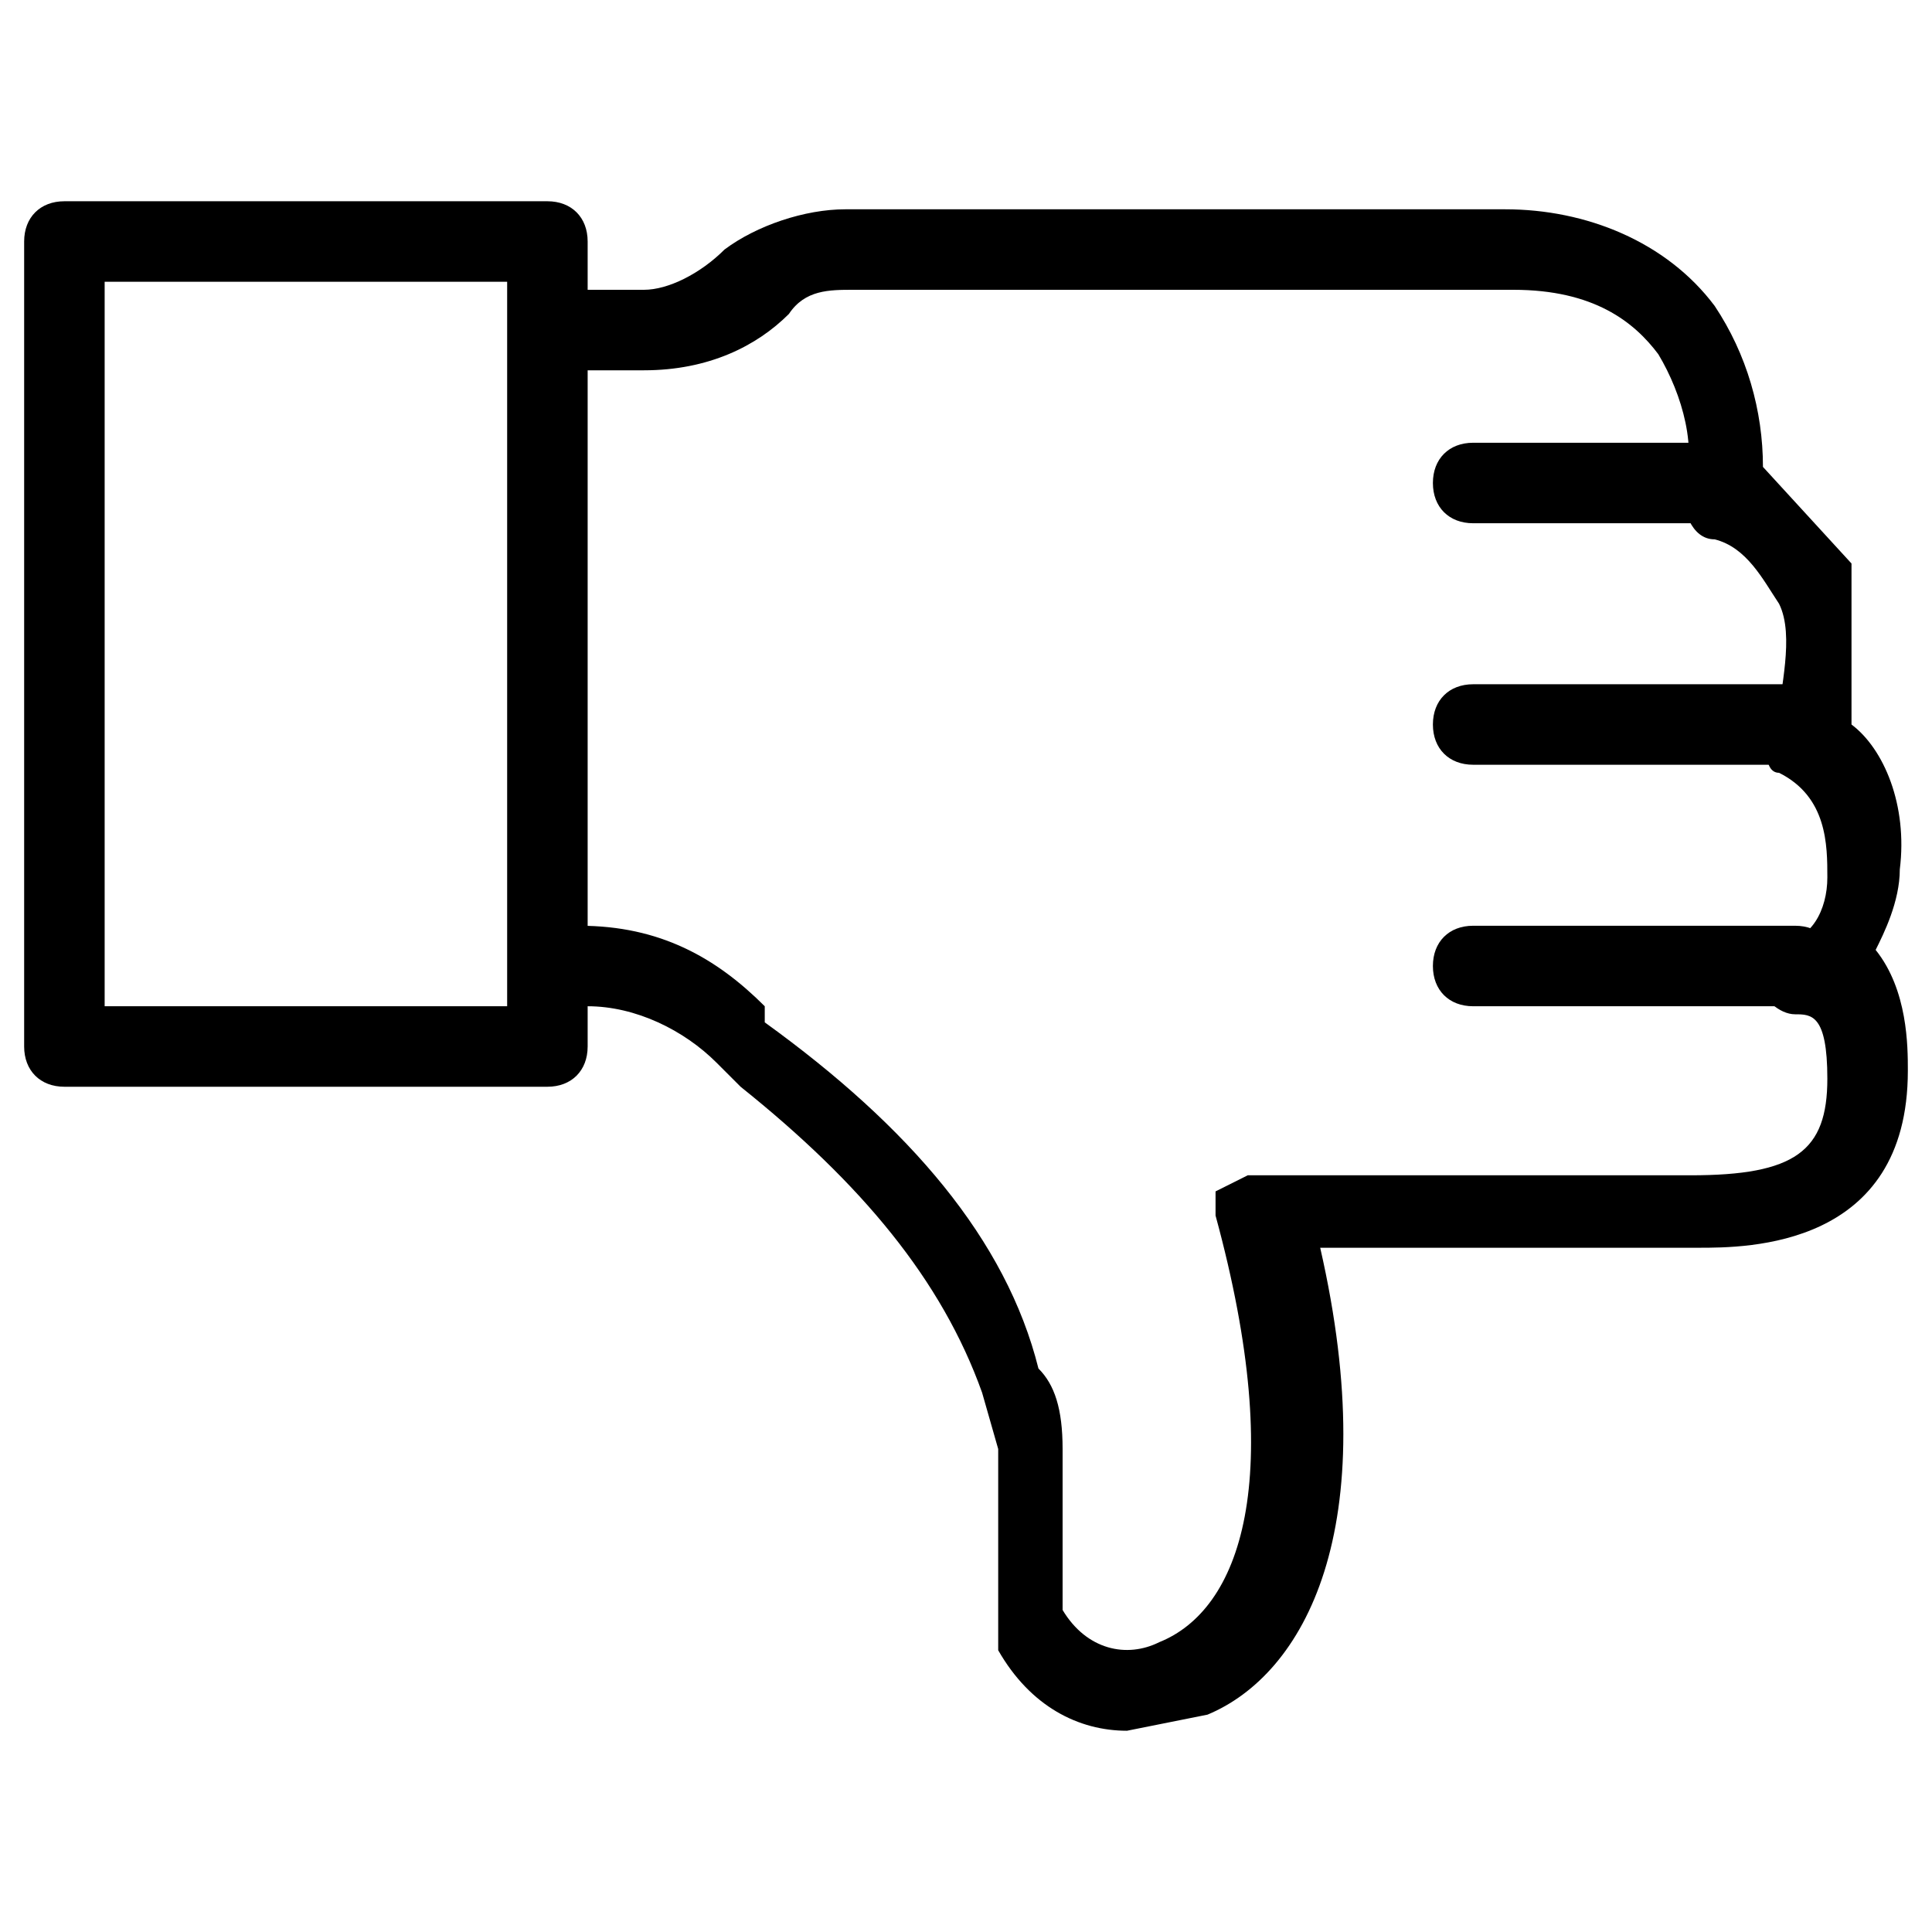
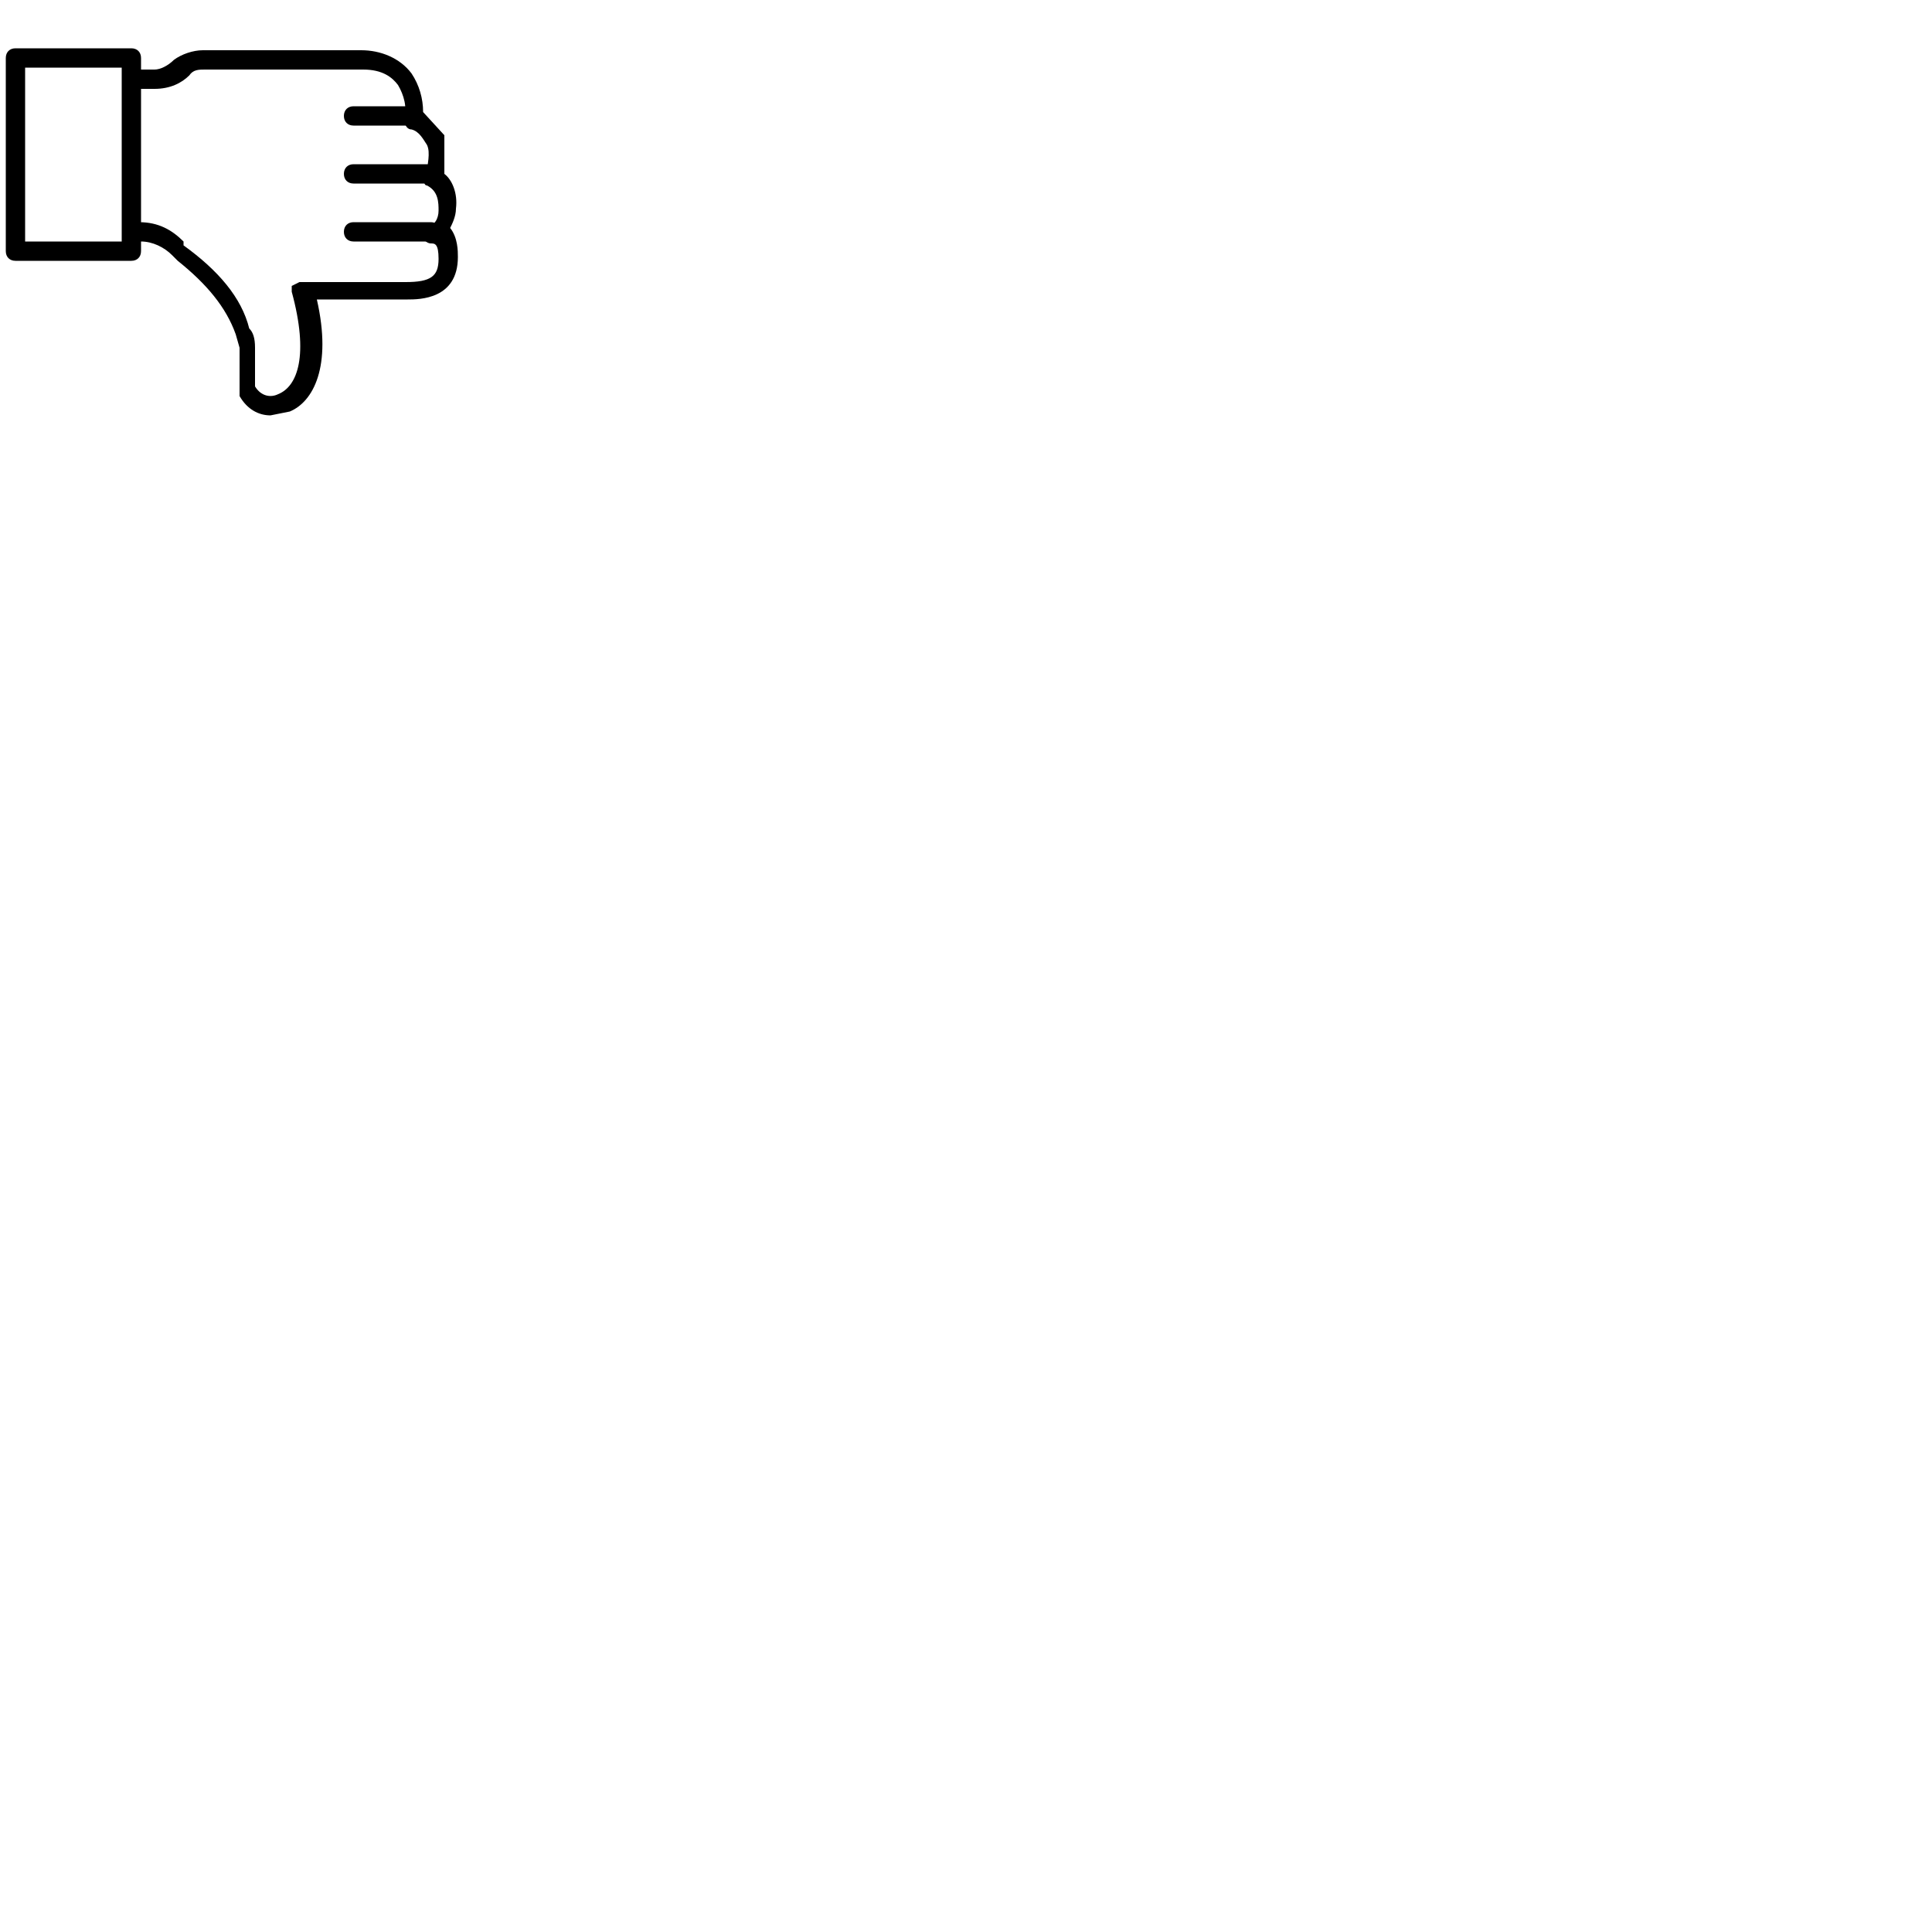
- <svg xmlns="http://www.w3.org/2000/svg" viewBox="0 0 24 24">
-   <path d="M21.3 6.5h-3c-.3 0-.5-.2-.5-.5s.2-.5.5-.5h3c.3 0 .5.2.5.5s-.2.5-.5.5zM22.3 9.5h-4c-.3 0-.5-.2-.5-.5s.2-.5.5-.5h4c.3 0 .5.2.5.5s-.2.5-.5.5zM22.3 12.5h-4c-.3 0-.5-.2-.5-.5s.2-.5.5-.5h4c.3 0 .5.2.5.5s-.2.5-.5.5z" />
-   <path d="M14 21.5c-.6 0-1.2-.3-1.6-1V18l-.2-.7c-.5-1.4-1.5-2.6-3-3.8l-.3-.3c-.4-.4-1-.7-1.6-.7-.3 0-.5-.2-.5-.5s0-.5.4-.5c1 0 1.7.4 2.3 1v.2c1.8 1.3 3 2.7 3.4 4.3.2.2.3.5.3 1v2c.3.5.8.6 1.2.4 1-.4 1.6-2 .7-5.3v-.3l.4-.2H21c1.3 0 1.7-.3 1.7-1.2 0-.8-.2-.8-.4-.8s-.4-.2-.5-.4c0 0 0-.4.3-.5.4 0 .6-.4.6-.8s0-1-.6-1.3c-.2 0-.2-.4 0-.7 0-.3.2-1 0-1.4-.2-.3-.4-.7-.8-.8-.3 0-.4-.4-.4-.6.2-.5 0-1.2-.3-1.7-.3-.4-.8-.8-1.8-.8h-8.2c-.3 0-.6 0-.8.3-.4.4-1 .7-1.8.7h-.7c-.3 0-.5-.2-.5-.5s.2-.5.5-.5H8c.3 0 .7-.2 1-.5.4-.3 1-.5 1.5-.5h8.2c1 0 2 .4 2.6 1.2.4.6.6 1.3.6 2L23 7v2c.4.3.7 1 .6 1.8 0 .4-.2.8-.3 1 .4.5.4 1.2.4 1.5 0 2.2-2 2.2-2.6 2.2h-4.7c.8 3.5-.2 5.3-1.4 5.8l-1 .2z" />
-   <path d="M6.8 13.5h-6c-.3 0-.5-.2-.5-.5V3c0-.3.2-.5.5-.5h6c.3 0 .5.2.5.5v10c0 .3-.2.5-.5.5zm-5.5-1h5v-9h-5v9z" />
+ <svg xmlns="http://www.w3.org/2000/svg" width="100" height="100">
+   <g id="unlike-2">
+     <path d="M21.3 6.5h-3c-.3 0-.5-.2-.5-.5s.2-.5.5-.5h3c.3 0 .5.2.5.5s-.2.5-.5.5zM22.3 9.5h-4c-.3 0-.5-.2-.5-.5s.2-.5.5-.5h4c.3 0 .5.2.5.5s-.2.5-.5.5zM22.3 12.5h-4c-.3 0-.5-.2-.5-.5s.2-.5.5-.5h4c.3 0 .5.2.5.5s-.2.5-.5.5z" />
+     <path d="M14 21.5c-.6 0-1.2-.3-1.6-1V18l-.2-.7c-.5-1.4-1.5-2.6-3-3.8l-.3-.3c-.4-.4-1-.7-1.6-.7-.3 0-.5-.2-.5-.5s0-.5.4-.5c1 0 1.7.4 2.3 1v.2c1.8 1.3 3 2.7 3.4 4.3.2.2.3.5.3 1v2c.3.5.8.6 1.2.4 1-.4 1.6-2 .7-5.3v-.3l.4-.2H21c1.3 0 1.7-.3 1.7-1.2 0-.8-.2-.8-.4-.8s-.4-.2-.5-.4c0 0 0-.4.3-.5.4 0 .6-.4.6-.8s0-1-.6-1.3c-.2 0-.2-.4 0-.7 0-.3.2-1 0-1.4-.2-.3-.4-.7-.8-.8-.3 0-.4-.4-.4-.6.2-.5 0-1.2-.3-1.7-.3-.4-.8-.8-1.8-.8h-8.2c-.3 0-.6 0-.8.3-.4.4-1 .7-1.8.7h-.7c-.3 0-.5-.2-.5-.5s.2-.5.5-.5H8c.3 0 .7-.2 1-.5.4-.3 1-.5 1.5-.5h8.2c1 0 2 .4 2.6 1.2.4.6.6 1.3.6 2L23 7v2c.4.3.7 1 .6 1.8 0 .4-.2.8-.3 1 .4.5.4 1.2.4 1.5 0 2.2-2 2.2-2.6 2.2h-4.7c.8 3.5-.2 5.3-1.4 5.8l-1 .2z" />
+     <path d="M6.8 13.5h-6c-.3 0-.5-.2-.5-.5V3c0-.3.2-.5.5-.5h6c.3 0 .5.2.5.5v10c0 .3-.2.5-.5.5zm-5.5-1h5v-9h-5v9z" />
+   </g>
</svg>
